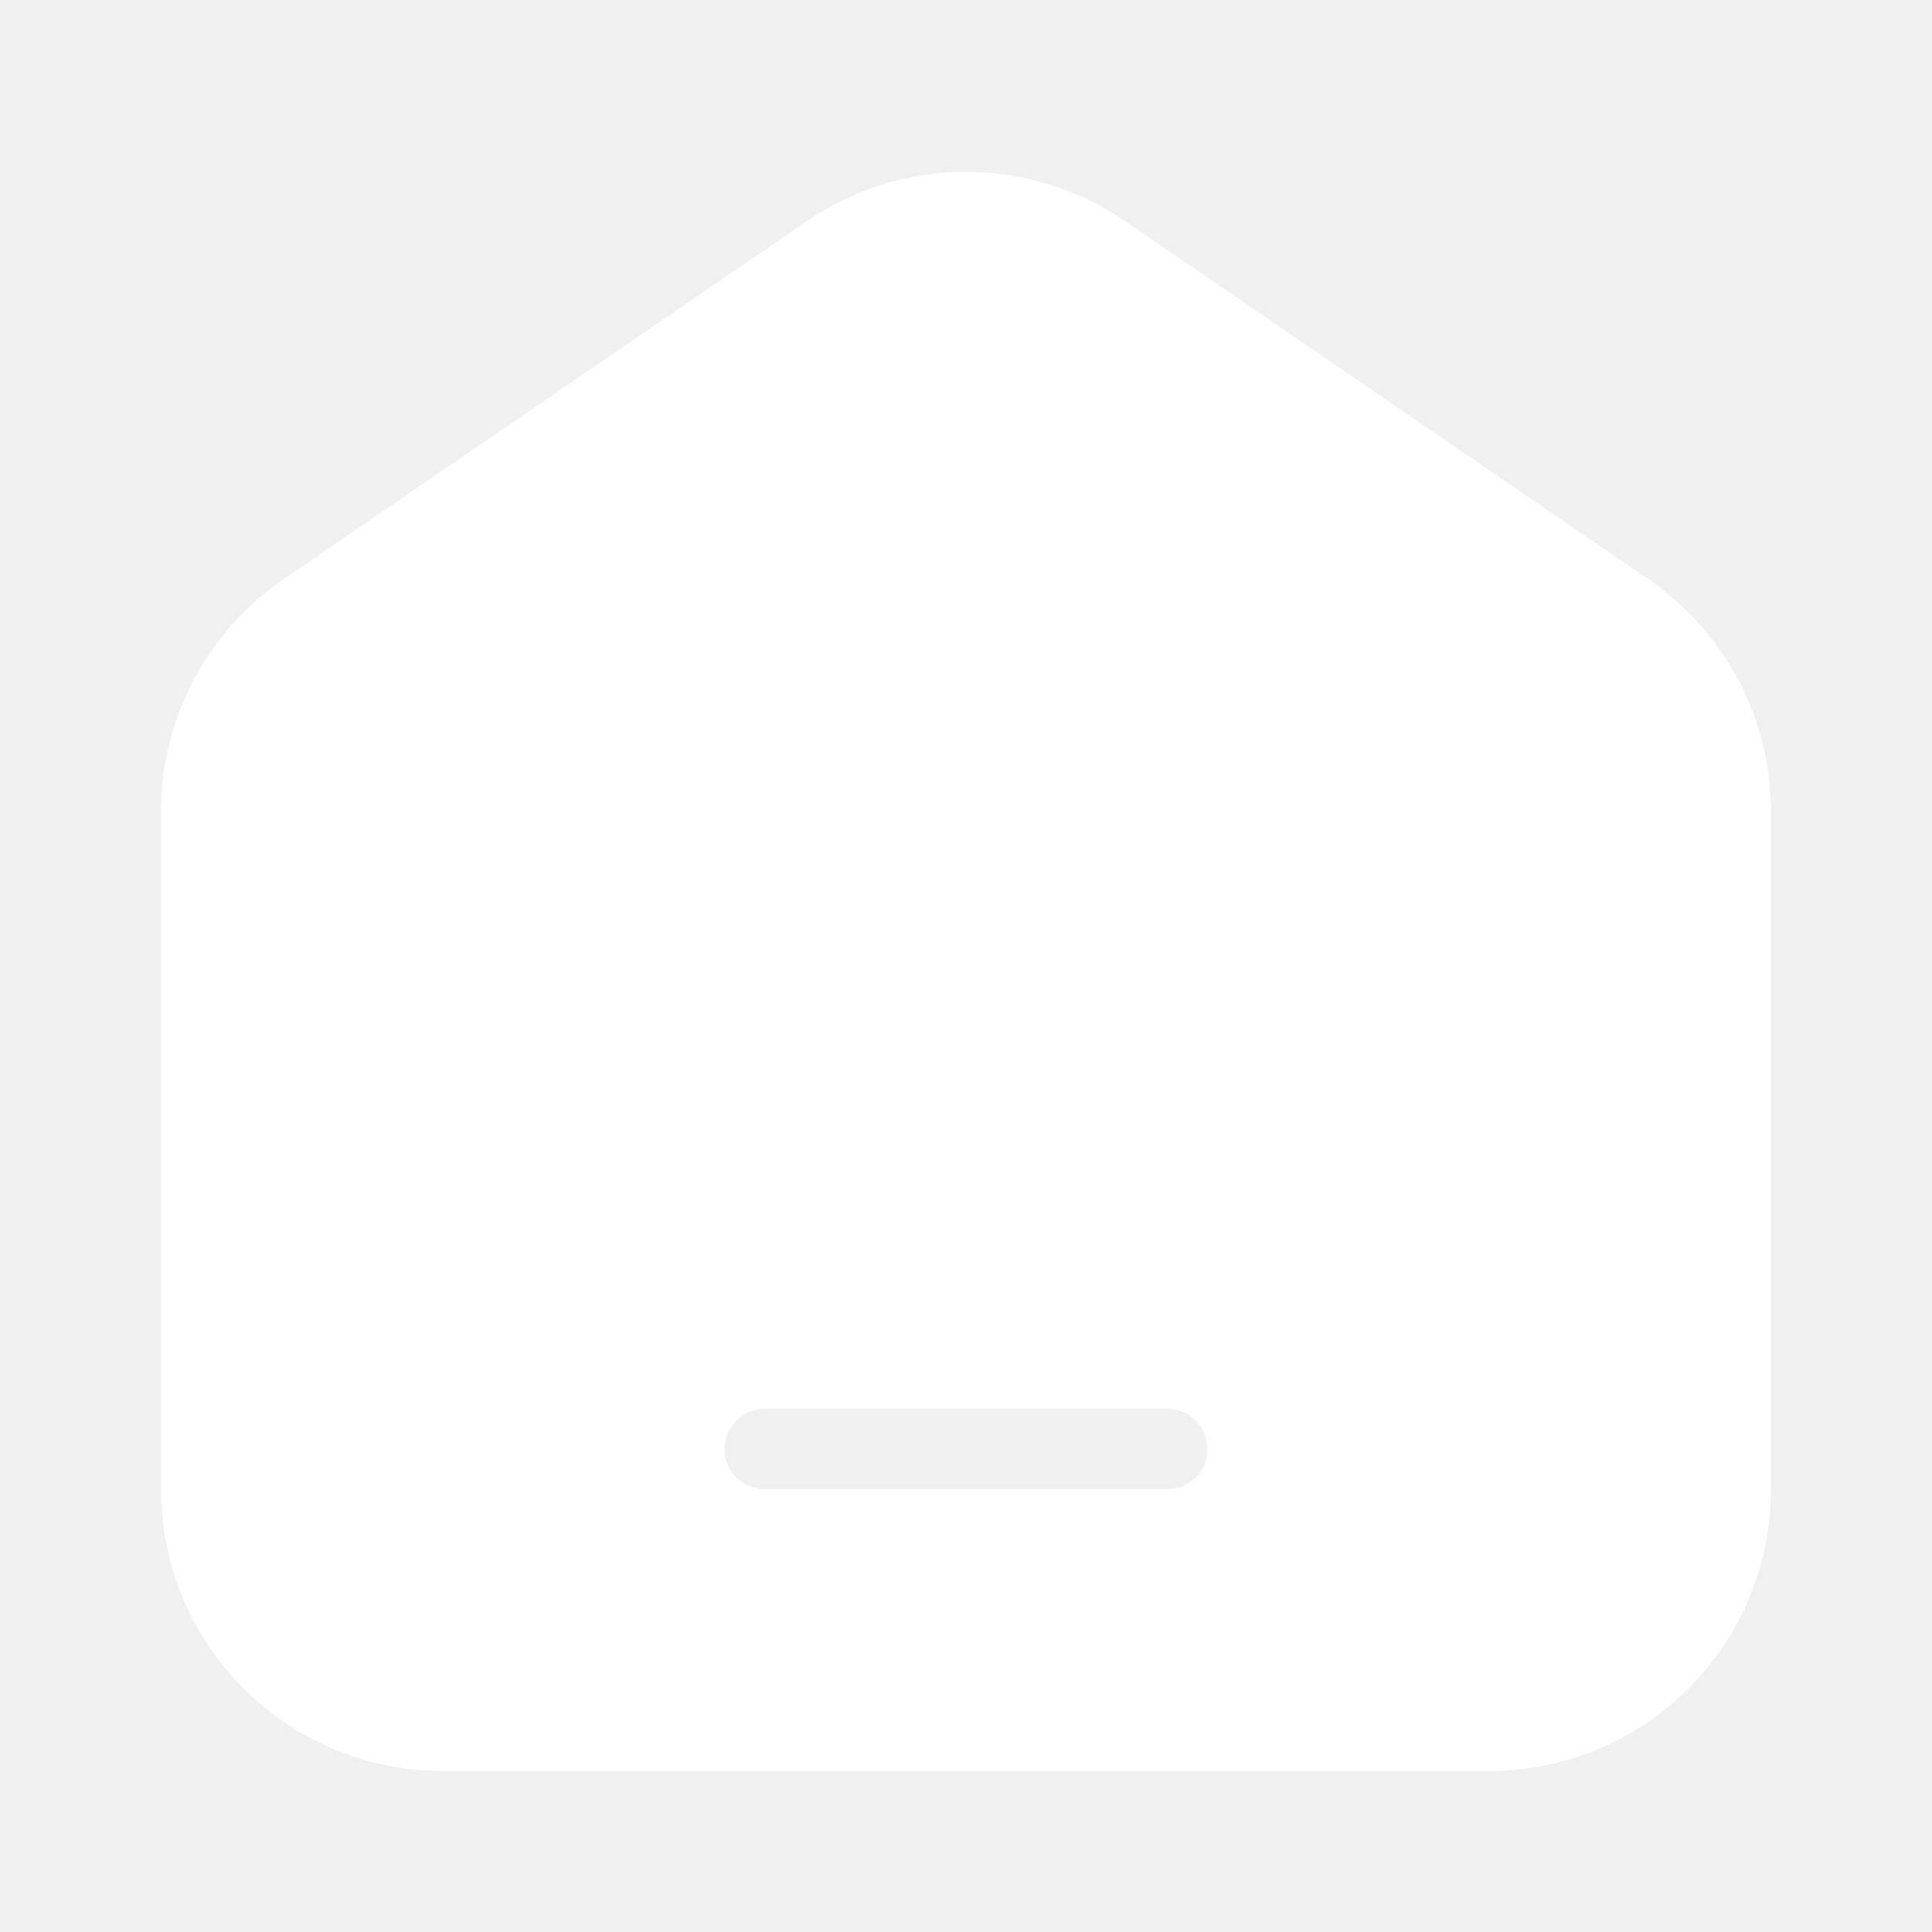
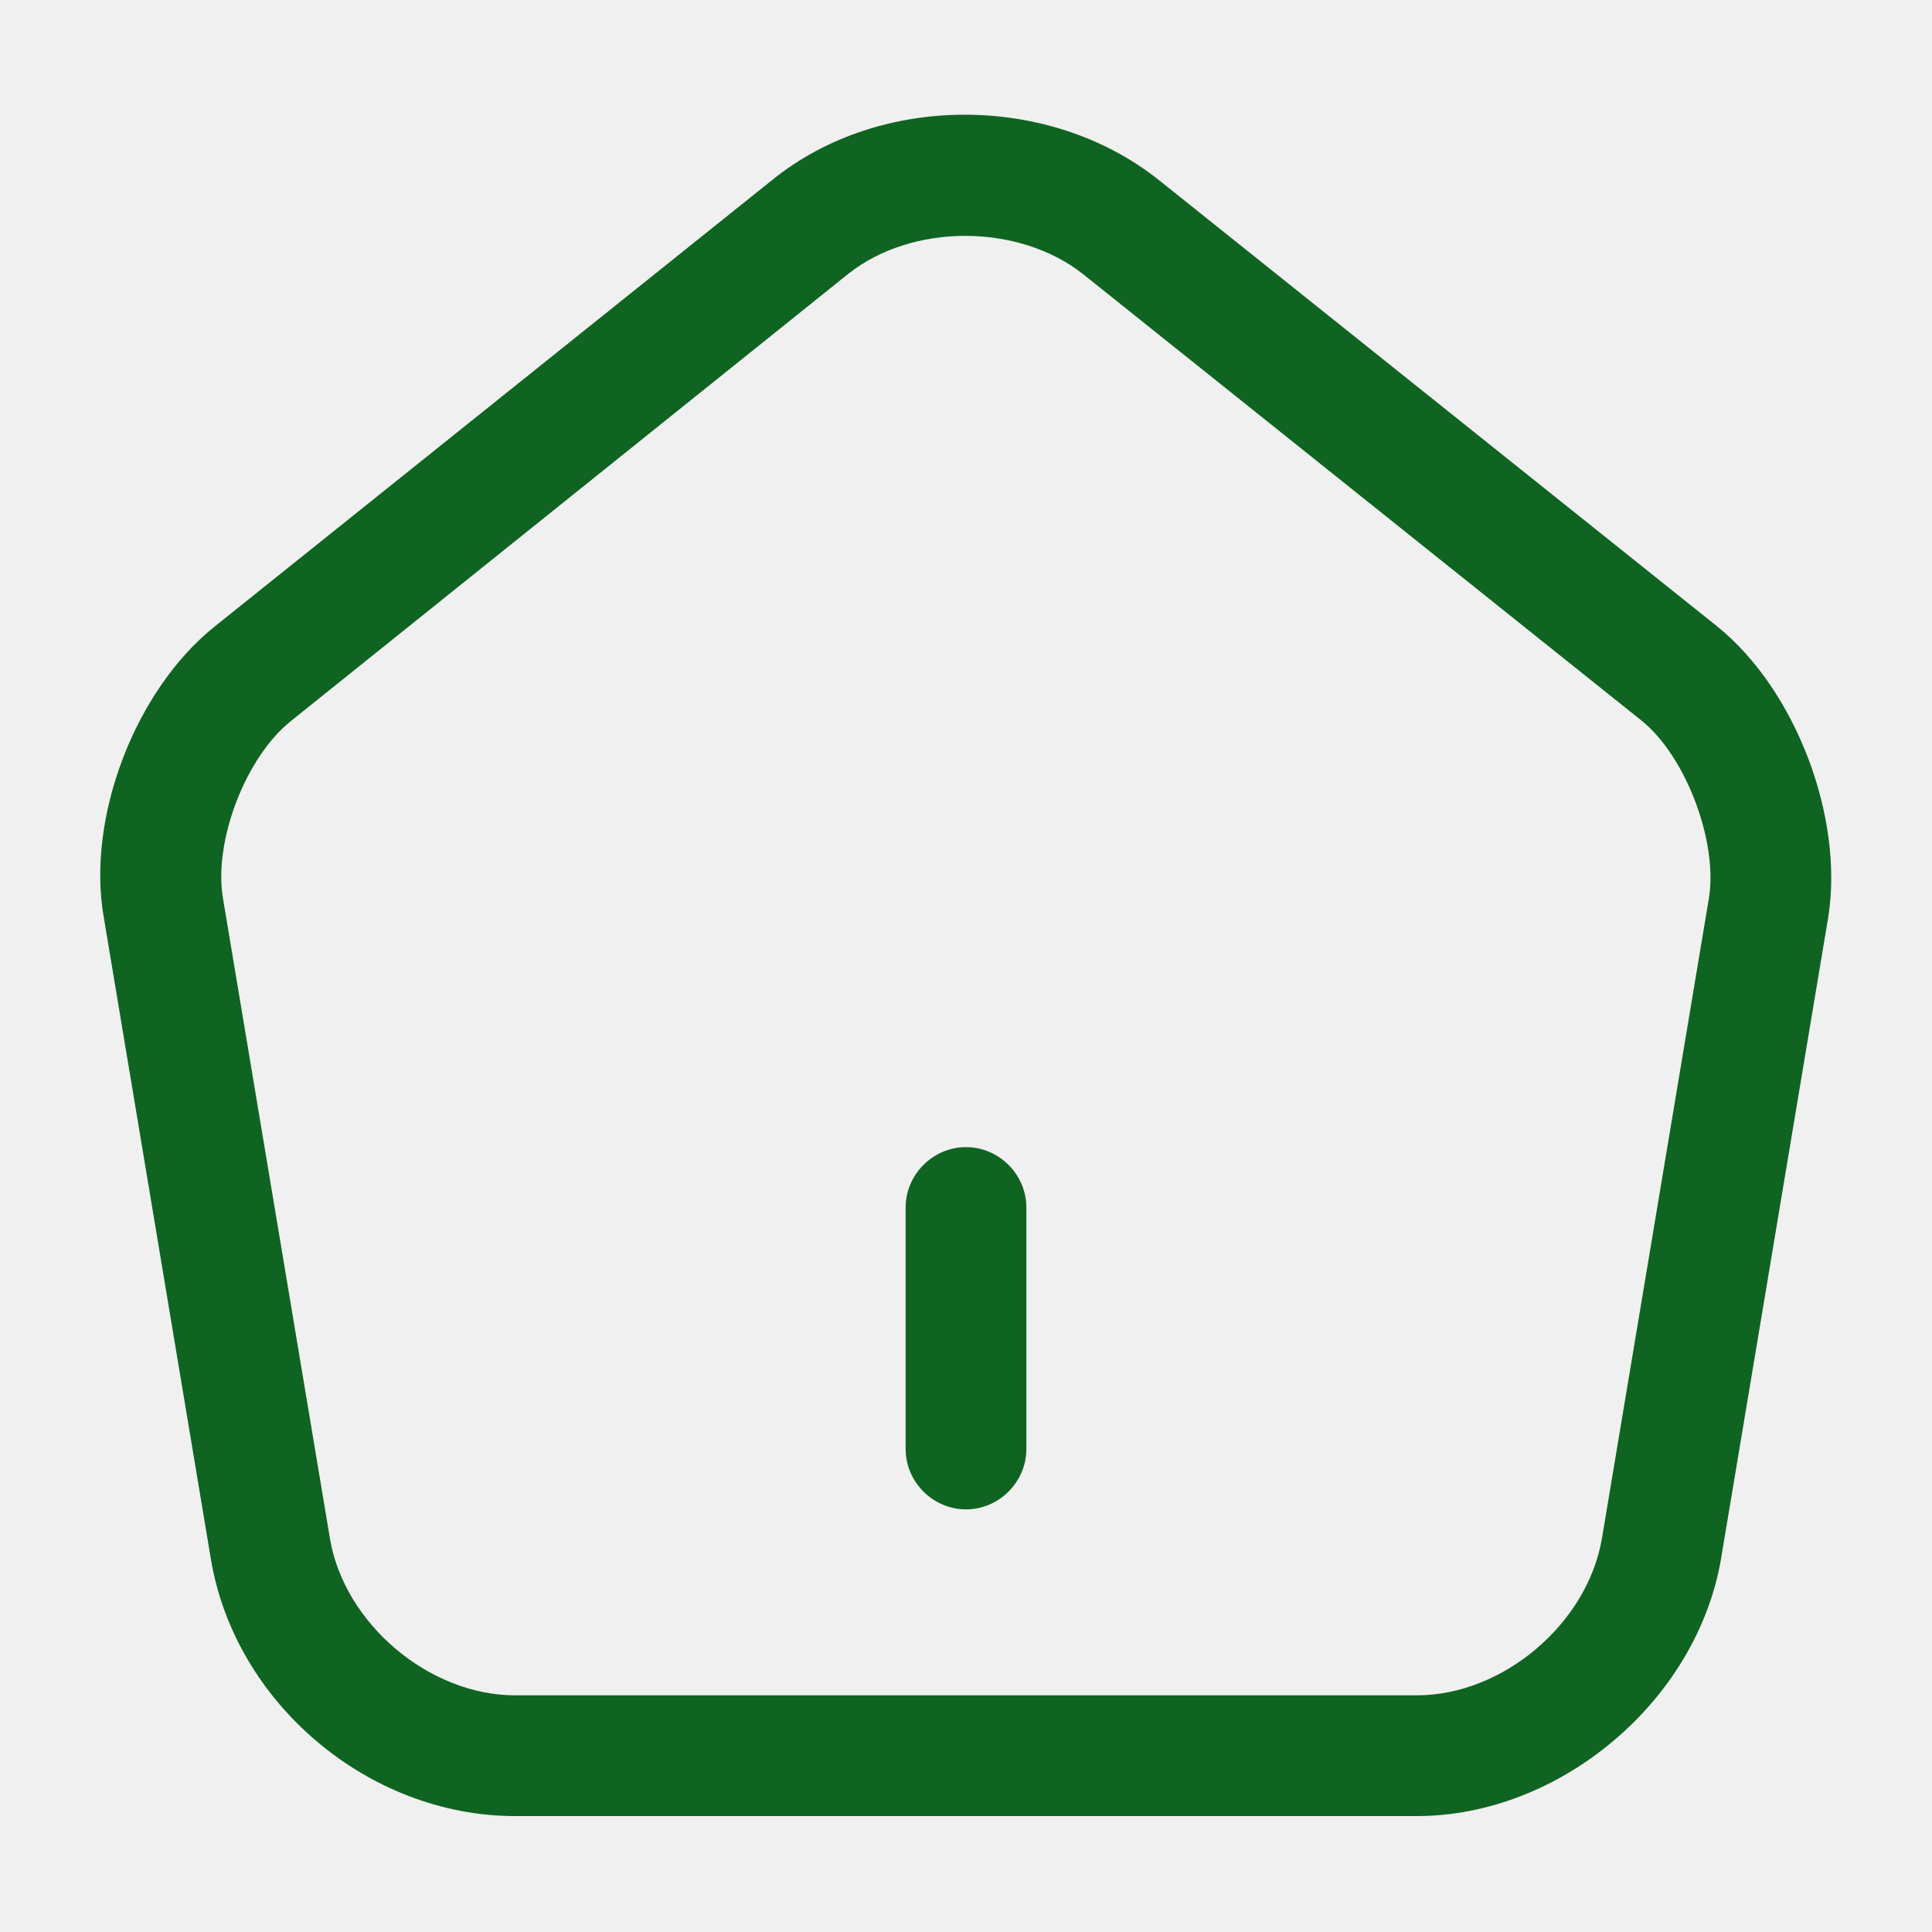
- <svg xmlns="http://www.w3.org/2000/svg" width="28" height="28" viewBox="0 0 28 28" fill="none">
-   <path fill-rule="evenodd" clip-rule="evenodd" d="M11.695 3.204C12.374 2.739 13.177 2.491 14 2.491C14.823 2.491 15.626 2.739 16.305 3.204L23.889 8.393C24.436 8.768 24.885 9.271 25.195 9.858C25.504 10.445 25.666 11.099 25.667 11.762V21.583C25.667 22.666 25.236 23.705 24.471 24.471C23.705 25.236 22.666 25.667 21.583 25.667H6.417C5.334 25.667 4.295 25.236 3.529 24.471C2.763 23.705 2.333 22.666 2.333 21.583V11.762C2.333 11.099 2.495 10.445 2.805 9.858C3.115 9.271 3.563 8.768 4.111 8.393L11.695 3.204ZM11.083 20.417C10.928 20.417 10.78 20.478 10.671 20.588C10.561 20.697 10.5 20.845 10.5 21C10.5 21.155 10.561 21.303 10.671 21.413C10.78 21.522 10.928 21.583 11.083 21.583H16.917C17.071 21.583 17.22 21.522 17.329 21.413C17.439 21.303 17.5 21.155 17.5 21C17.5 20.845 17.439 20.697 17.329 20.588C17.22 20.478 17.071 20.417 16.917 20.417H11.083Z" fill="white" />
+ <svg xmlns="http://www.w3.org/2000/svg" width="24" height="24" viewBox="0 0 24 24" fill="none">
+   <path d="M12 18.75C11.59 18.75 11.25 18.41 11.25 18V15C11.25 14.59 11.59 14.25 12 14.25C12.41 14.25 12.75 14.59 12.75 15V18C12.75 18.41 12.41 18.75 12 18.75Z" fill="#0F6421" />
+   <path d="M17.6 22.56H6.4C4.58 22.56 2.92 21.16 2.62 19.37L1.29 11.4C1.07 10.16 1.68 8.57 2.67 7.78L9.6 2.23C10.94 1.15 13.05 1.16 14.4 2.24L21.33 7.78C22.31 8.57 22.91 10.16 22.71 11.4L21.38 19.36C21.08 21.13 19.38 22.56 17.6 22.56ZM11.99 2.93C11.46 2.93 10.93 3.09 10.54 3.4L3.61 8.96C3.05 9.41 2.65 10.45 2.77 11.16L4.1 19.12C4.28 20.17 5.33 21.06 6.4 21.06H17.6C18.67 21.06 19.72 20.17 19.9 19.11L21.23 11.15C21.34 10.45 20.94 9.39 20.39 8.95L13.46 3.41C13.06 3.09 12.52 2.93 11.99 2.93Z" fill="#0F6421" />
</svg>
